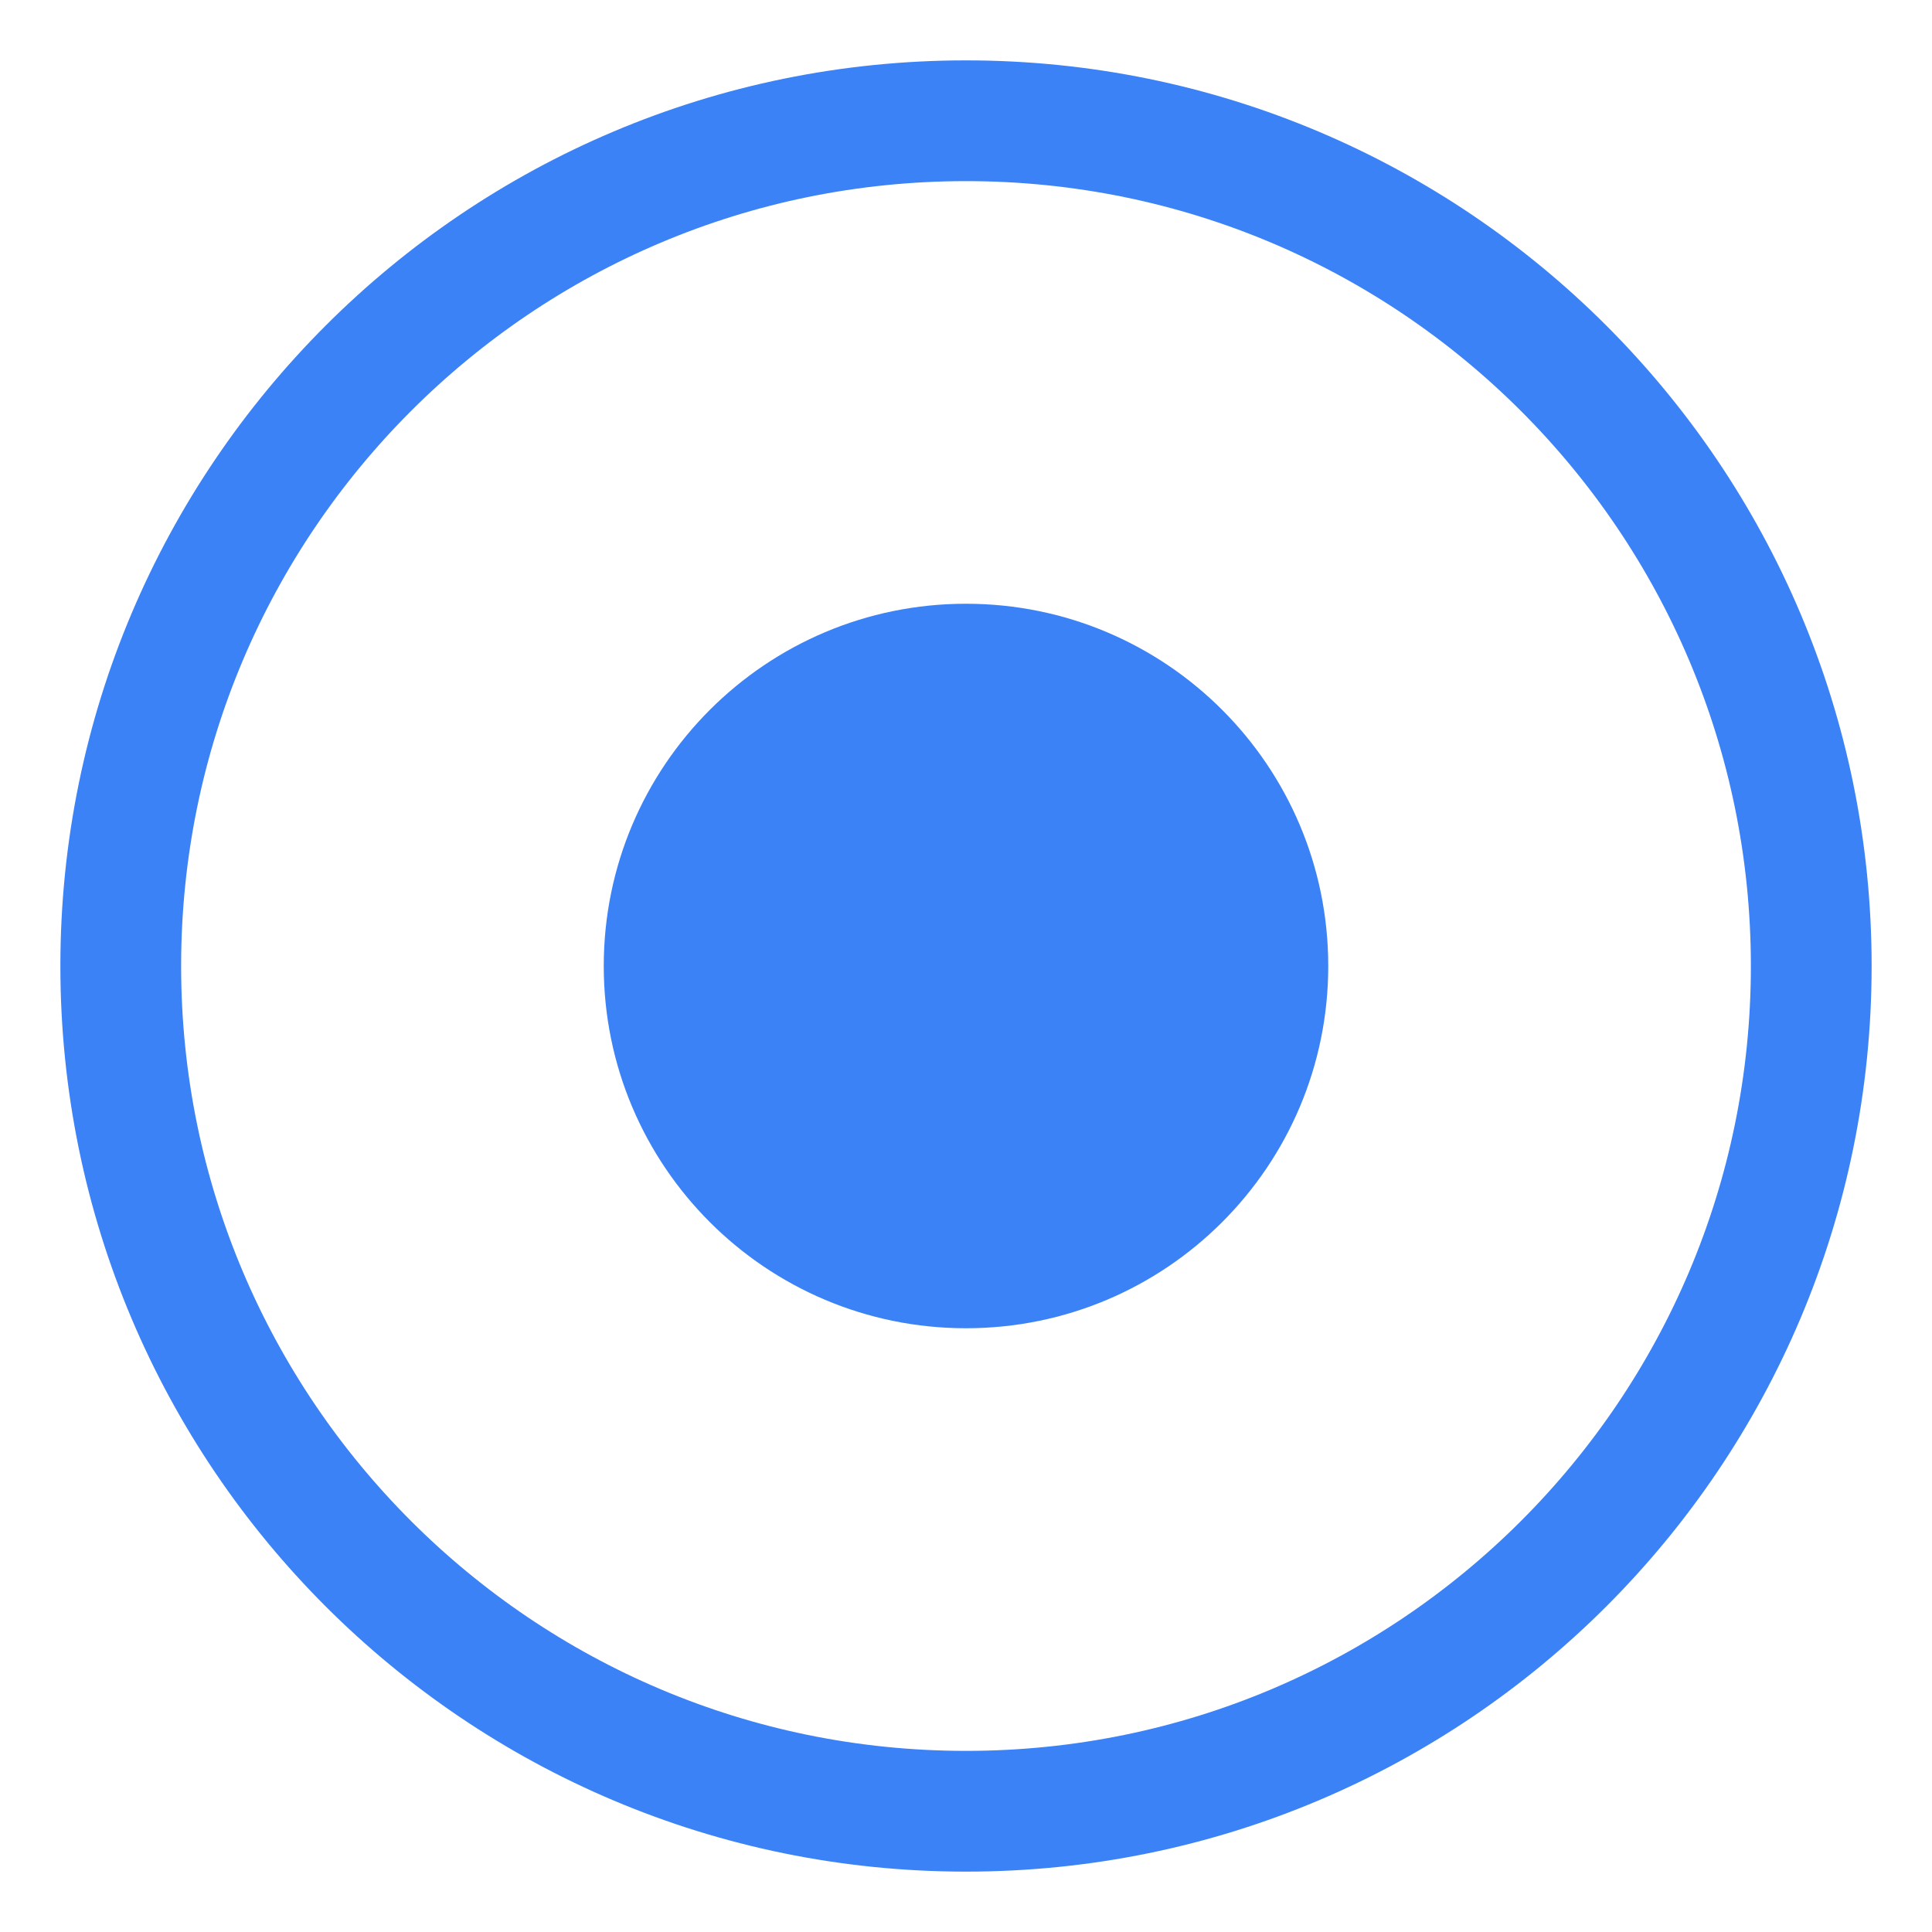
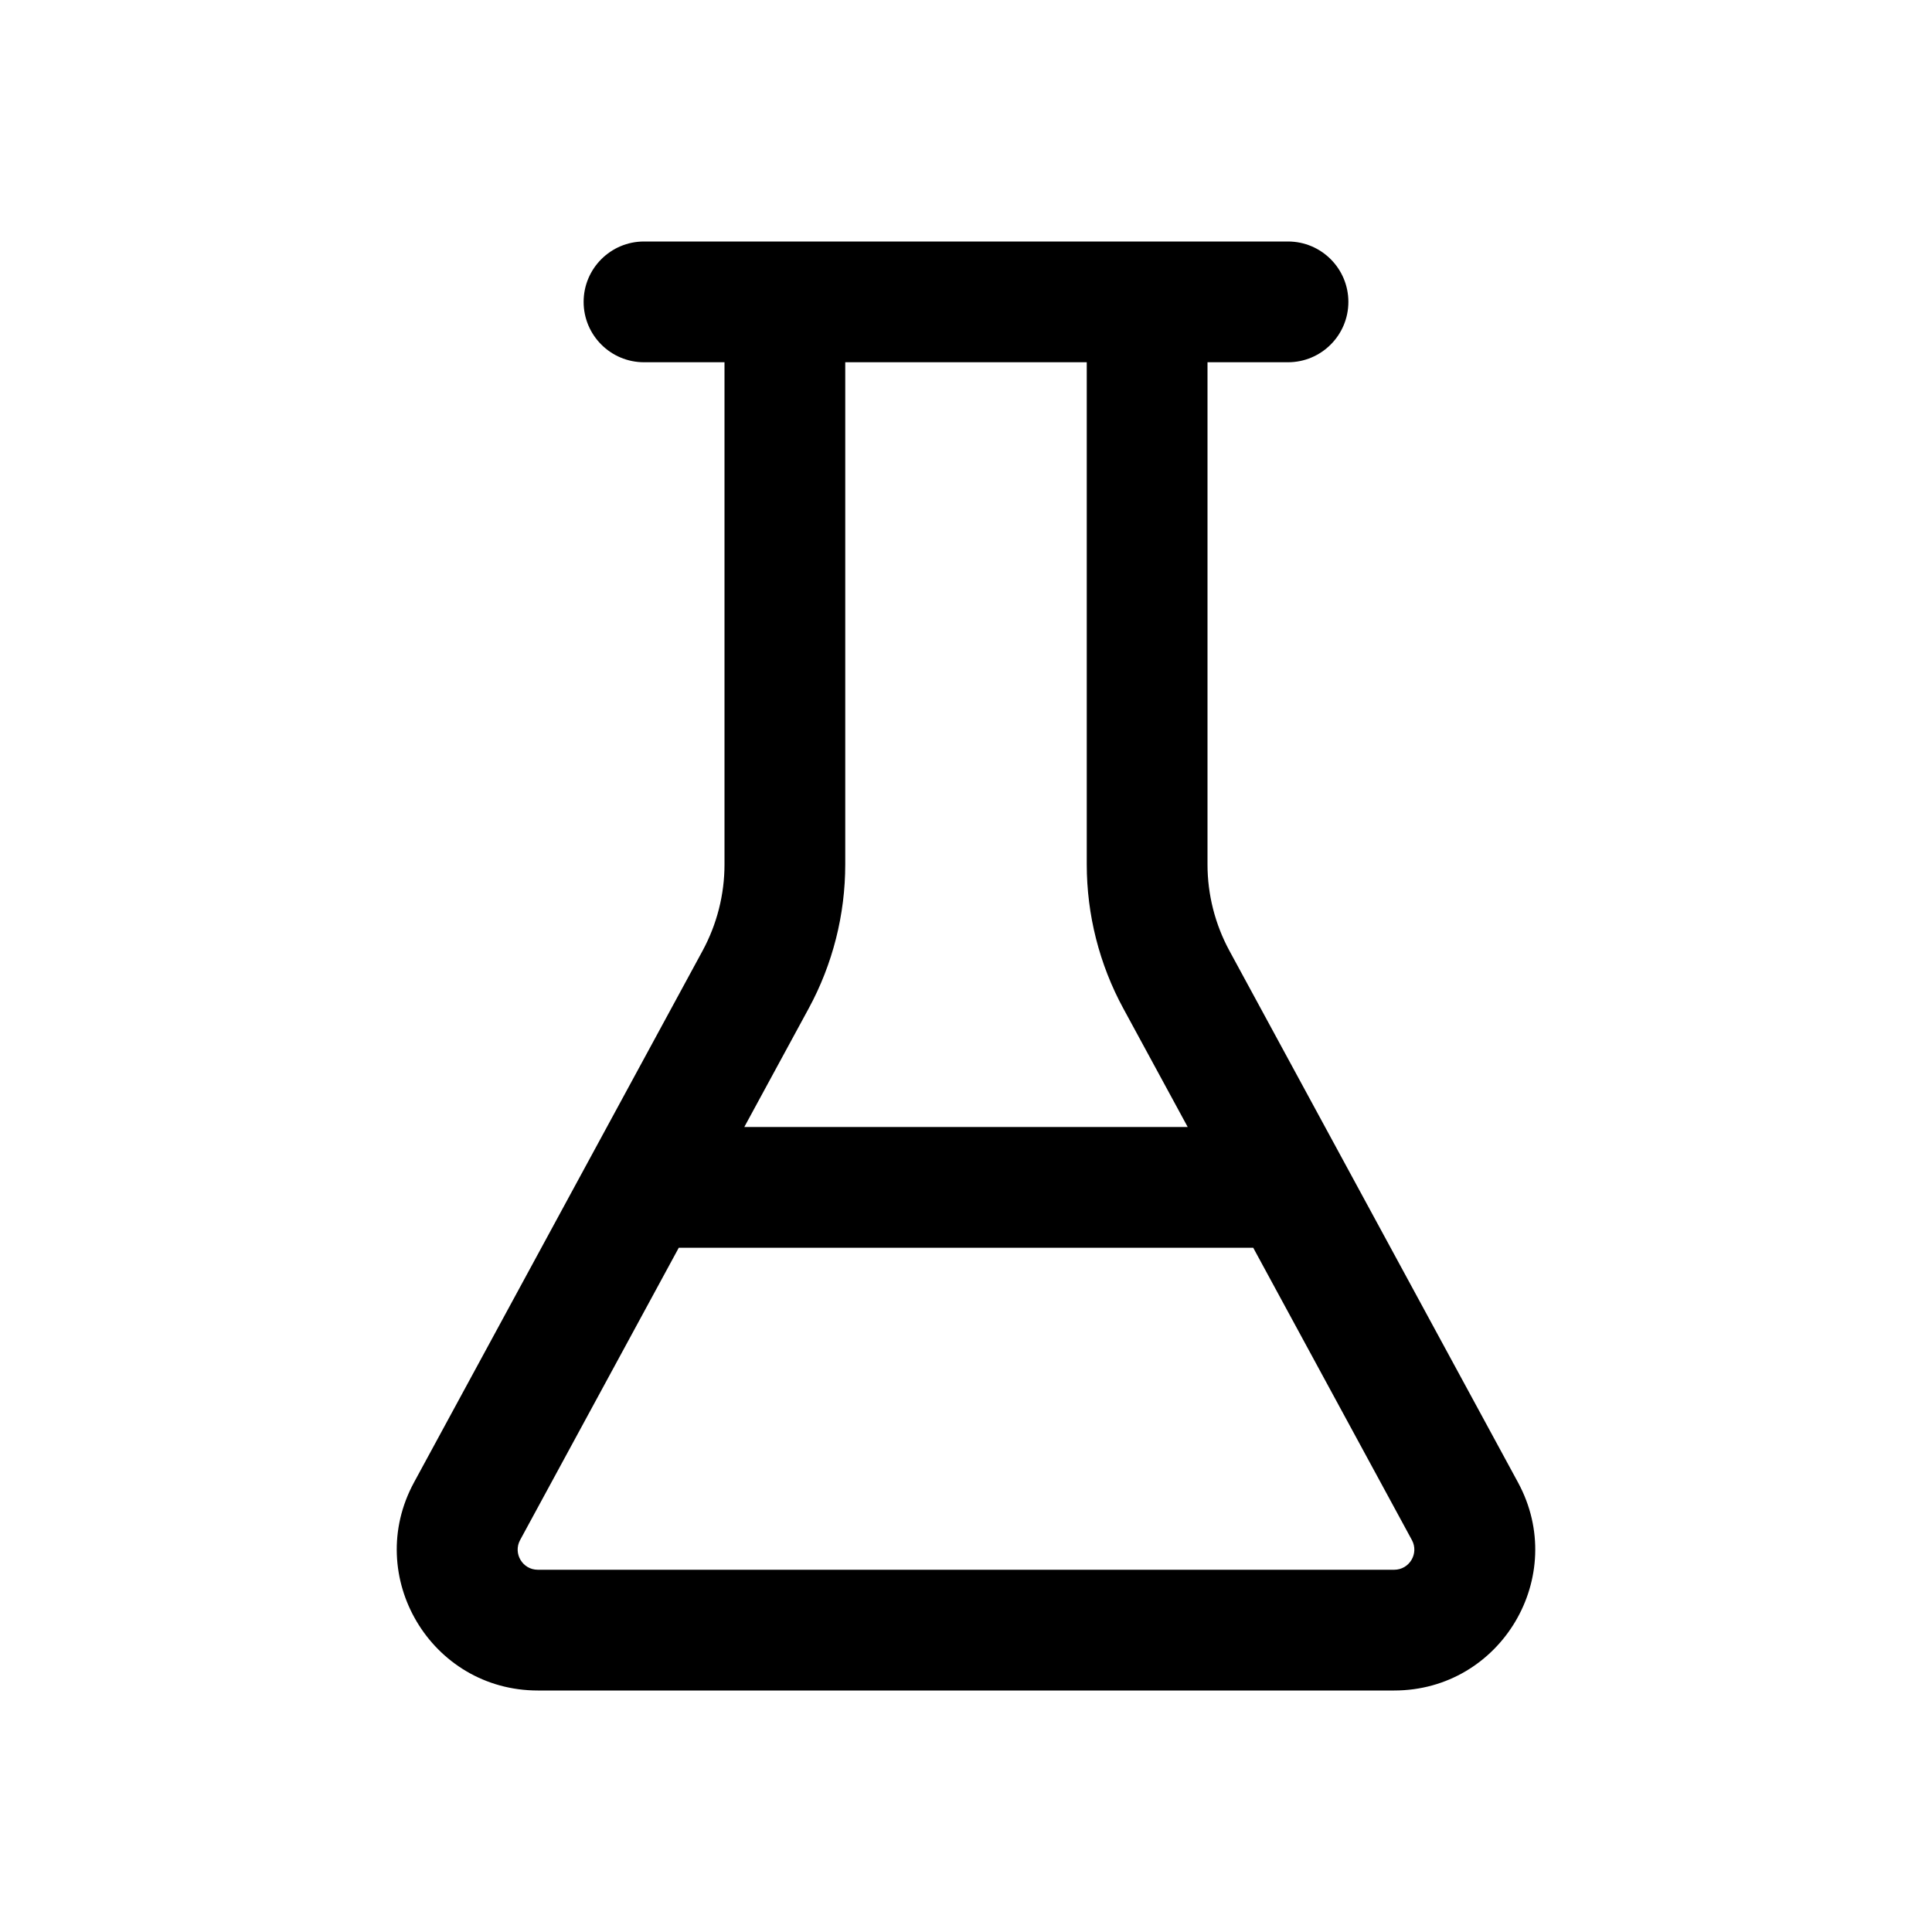
- <svg xmlns="http://www.w3.org/2000/svg" width="32" height="32" viewBox="0 0 32 32" fill="none">
-   <circle cx="16" cy="16" r="14" stroke="#3b82f6" stroke-width="2" />
-   <circle cx="16" cy="16" r="6" fill="#3b82f6" />
+ <svg xmlns="http://www.w3.org/2000/svg" width="800px" height="800px" viewBox="0 0 24 24" fill="none">
+   <path d="M8 4.5H9V10.738C9 11.113 8.906 11.482 8.727 11.812L5.143 18.415C4.51 19.581 5.354 21 6.681 21H17.319C18.646 21 19.49 19.581 18.857 18.415L15.273 11.812C15.094 11.482 15 11.113 15 10.738V4.5H16C16.414 4.5 16.75 4.164 16.75 3.75C16.75 3.336 16.414 3 16 3H8C7.586 3 7.25 3.336 7.25 3.75C7.25 4.164 7.586 4.5 8 4.5ZM10.5 10.738V4.5H13.5V10.738C13.5 11.363 13.656 11.978 13.954 12.527L14.754 14H9.246L10.046 12.527C10.344 11.978 10.5 11.363 10.5 10.738ZM8.432 15.5H15.568L17.539 19.131C17.629 19.297 17.509 19.5 17.319 19.5H6.681C6.491 19.5 6.371 19.297 6.461 19.131L8.432 15.5Z" fill="currentColor" />
</svg>
